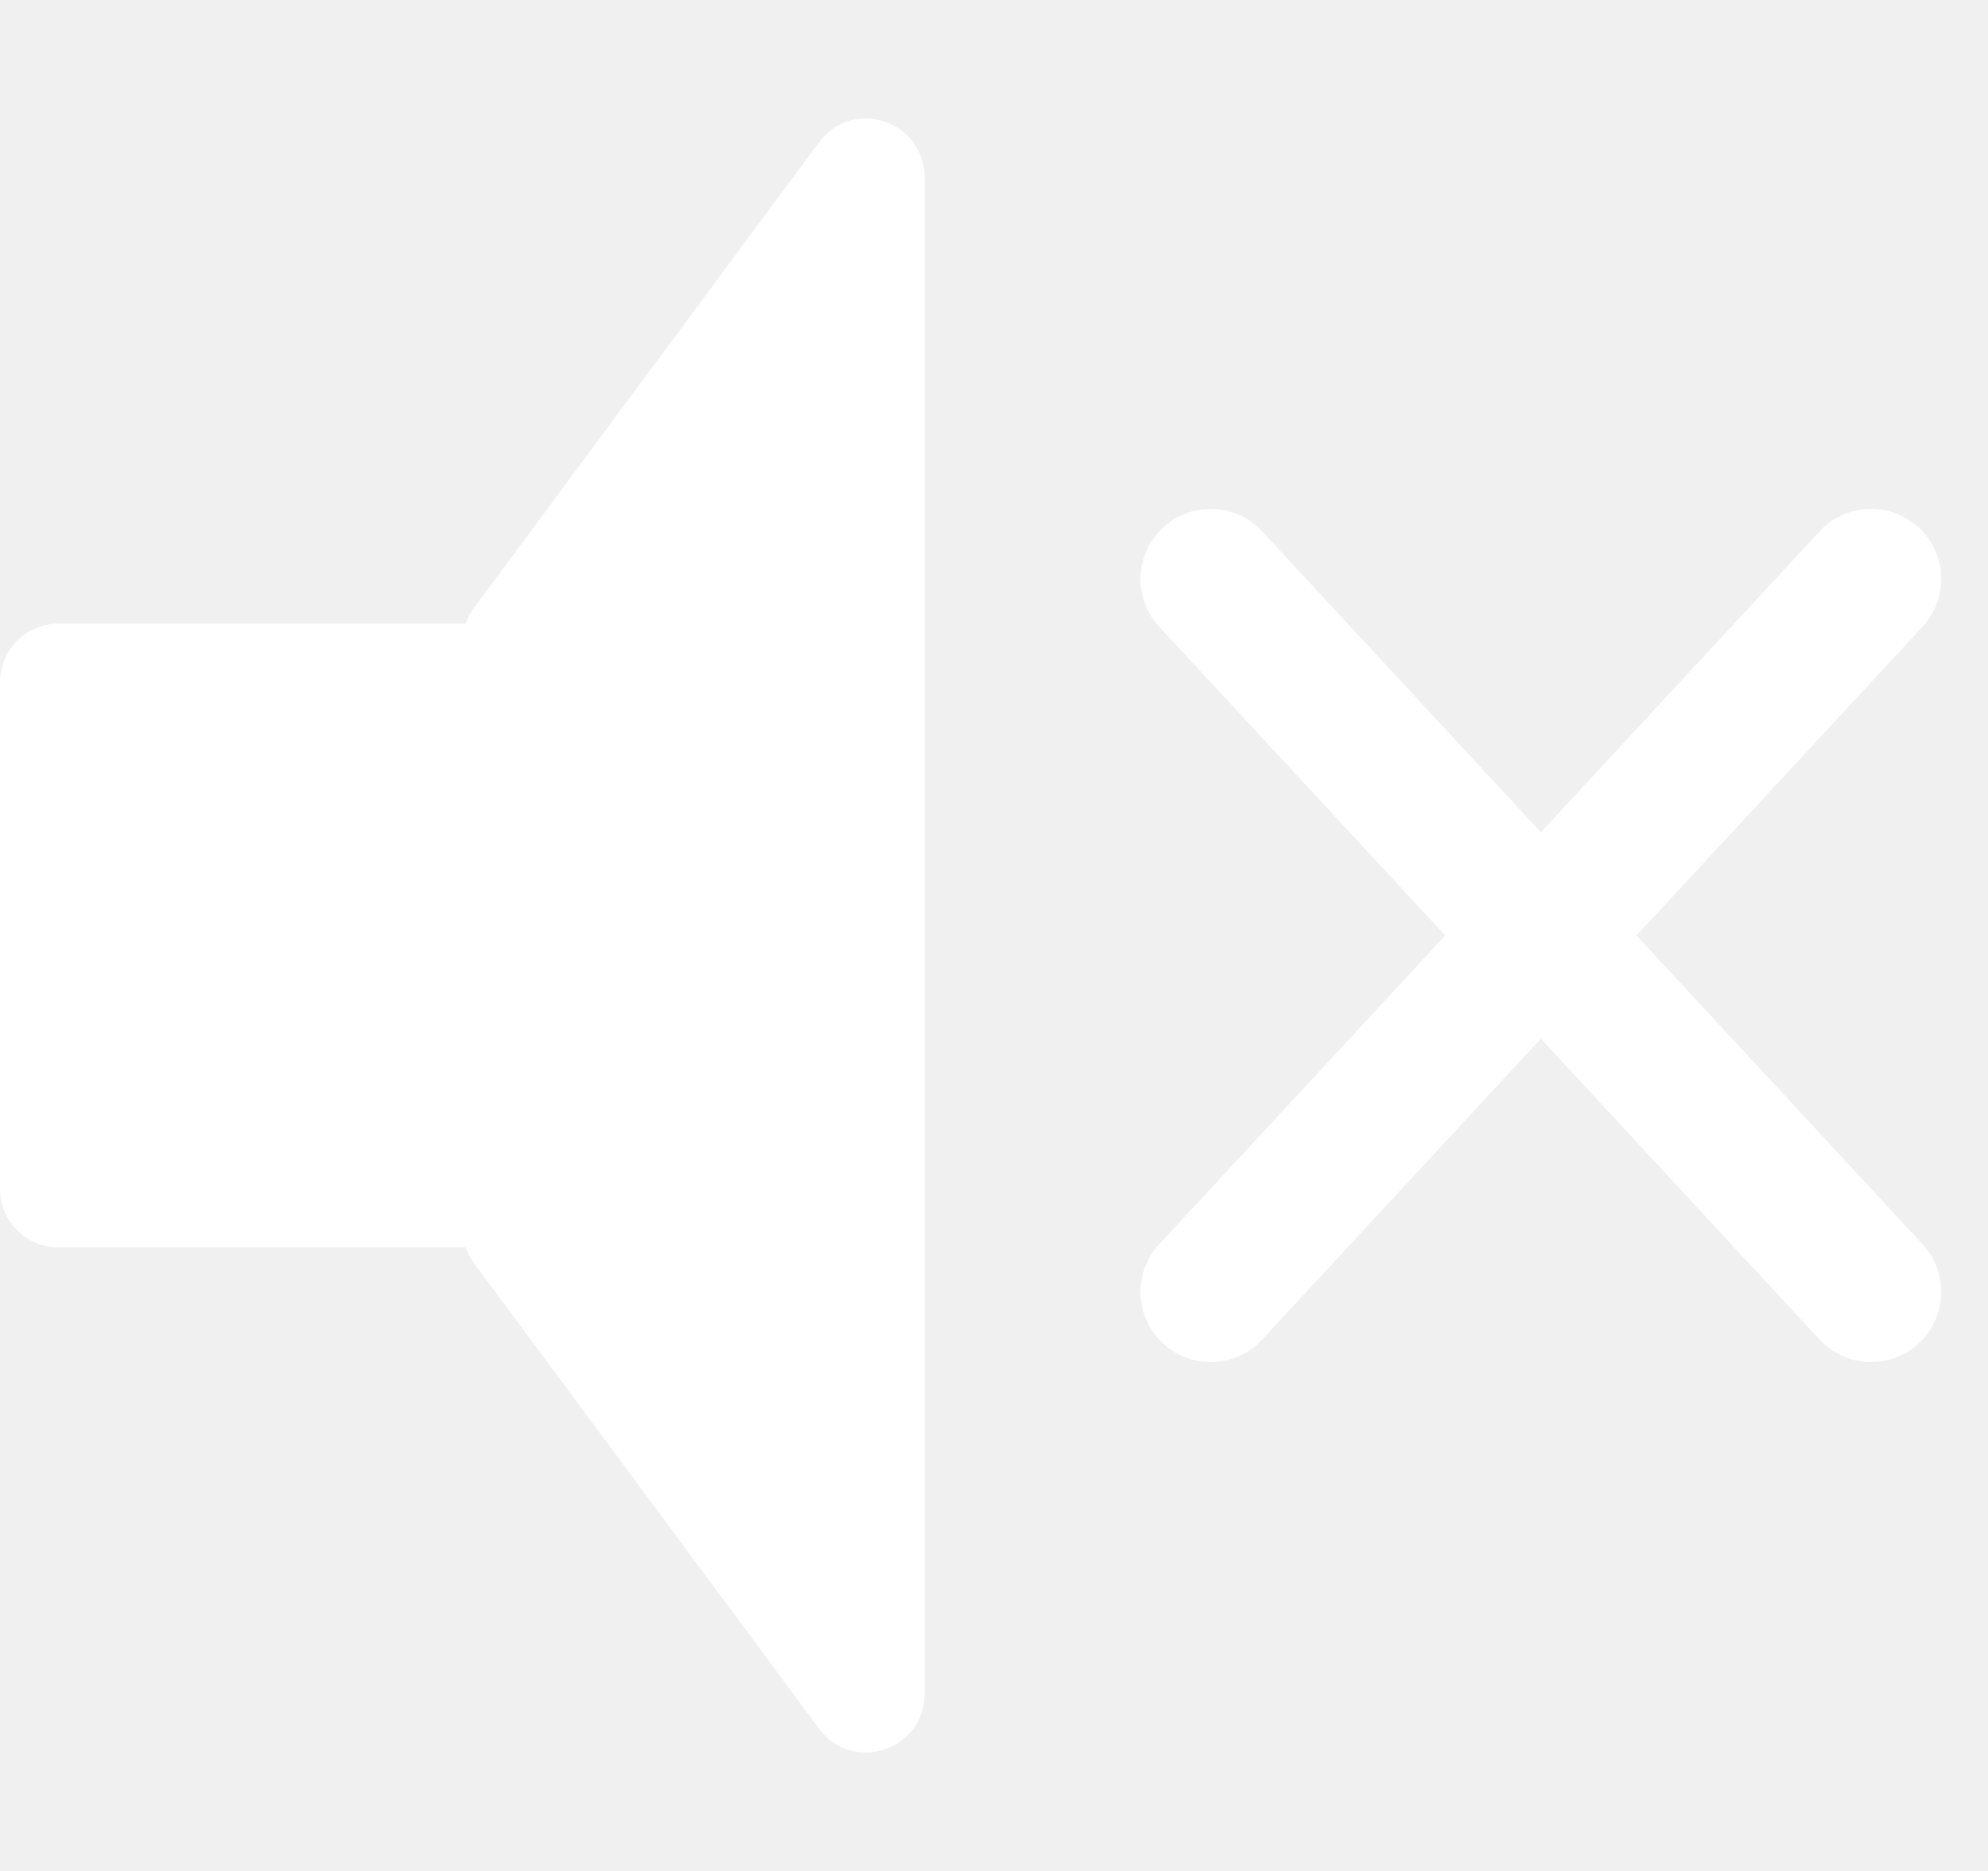
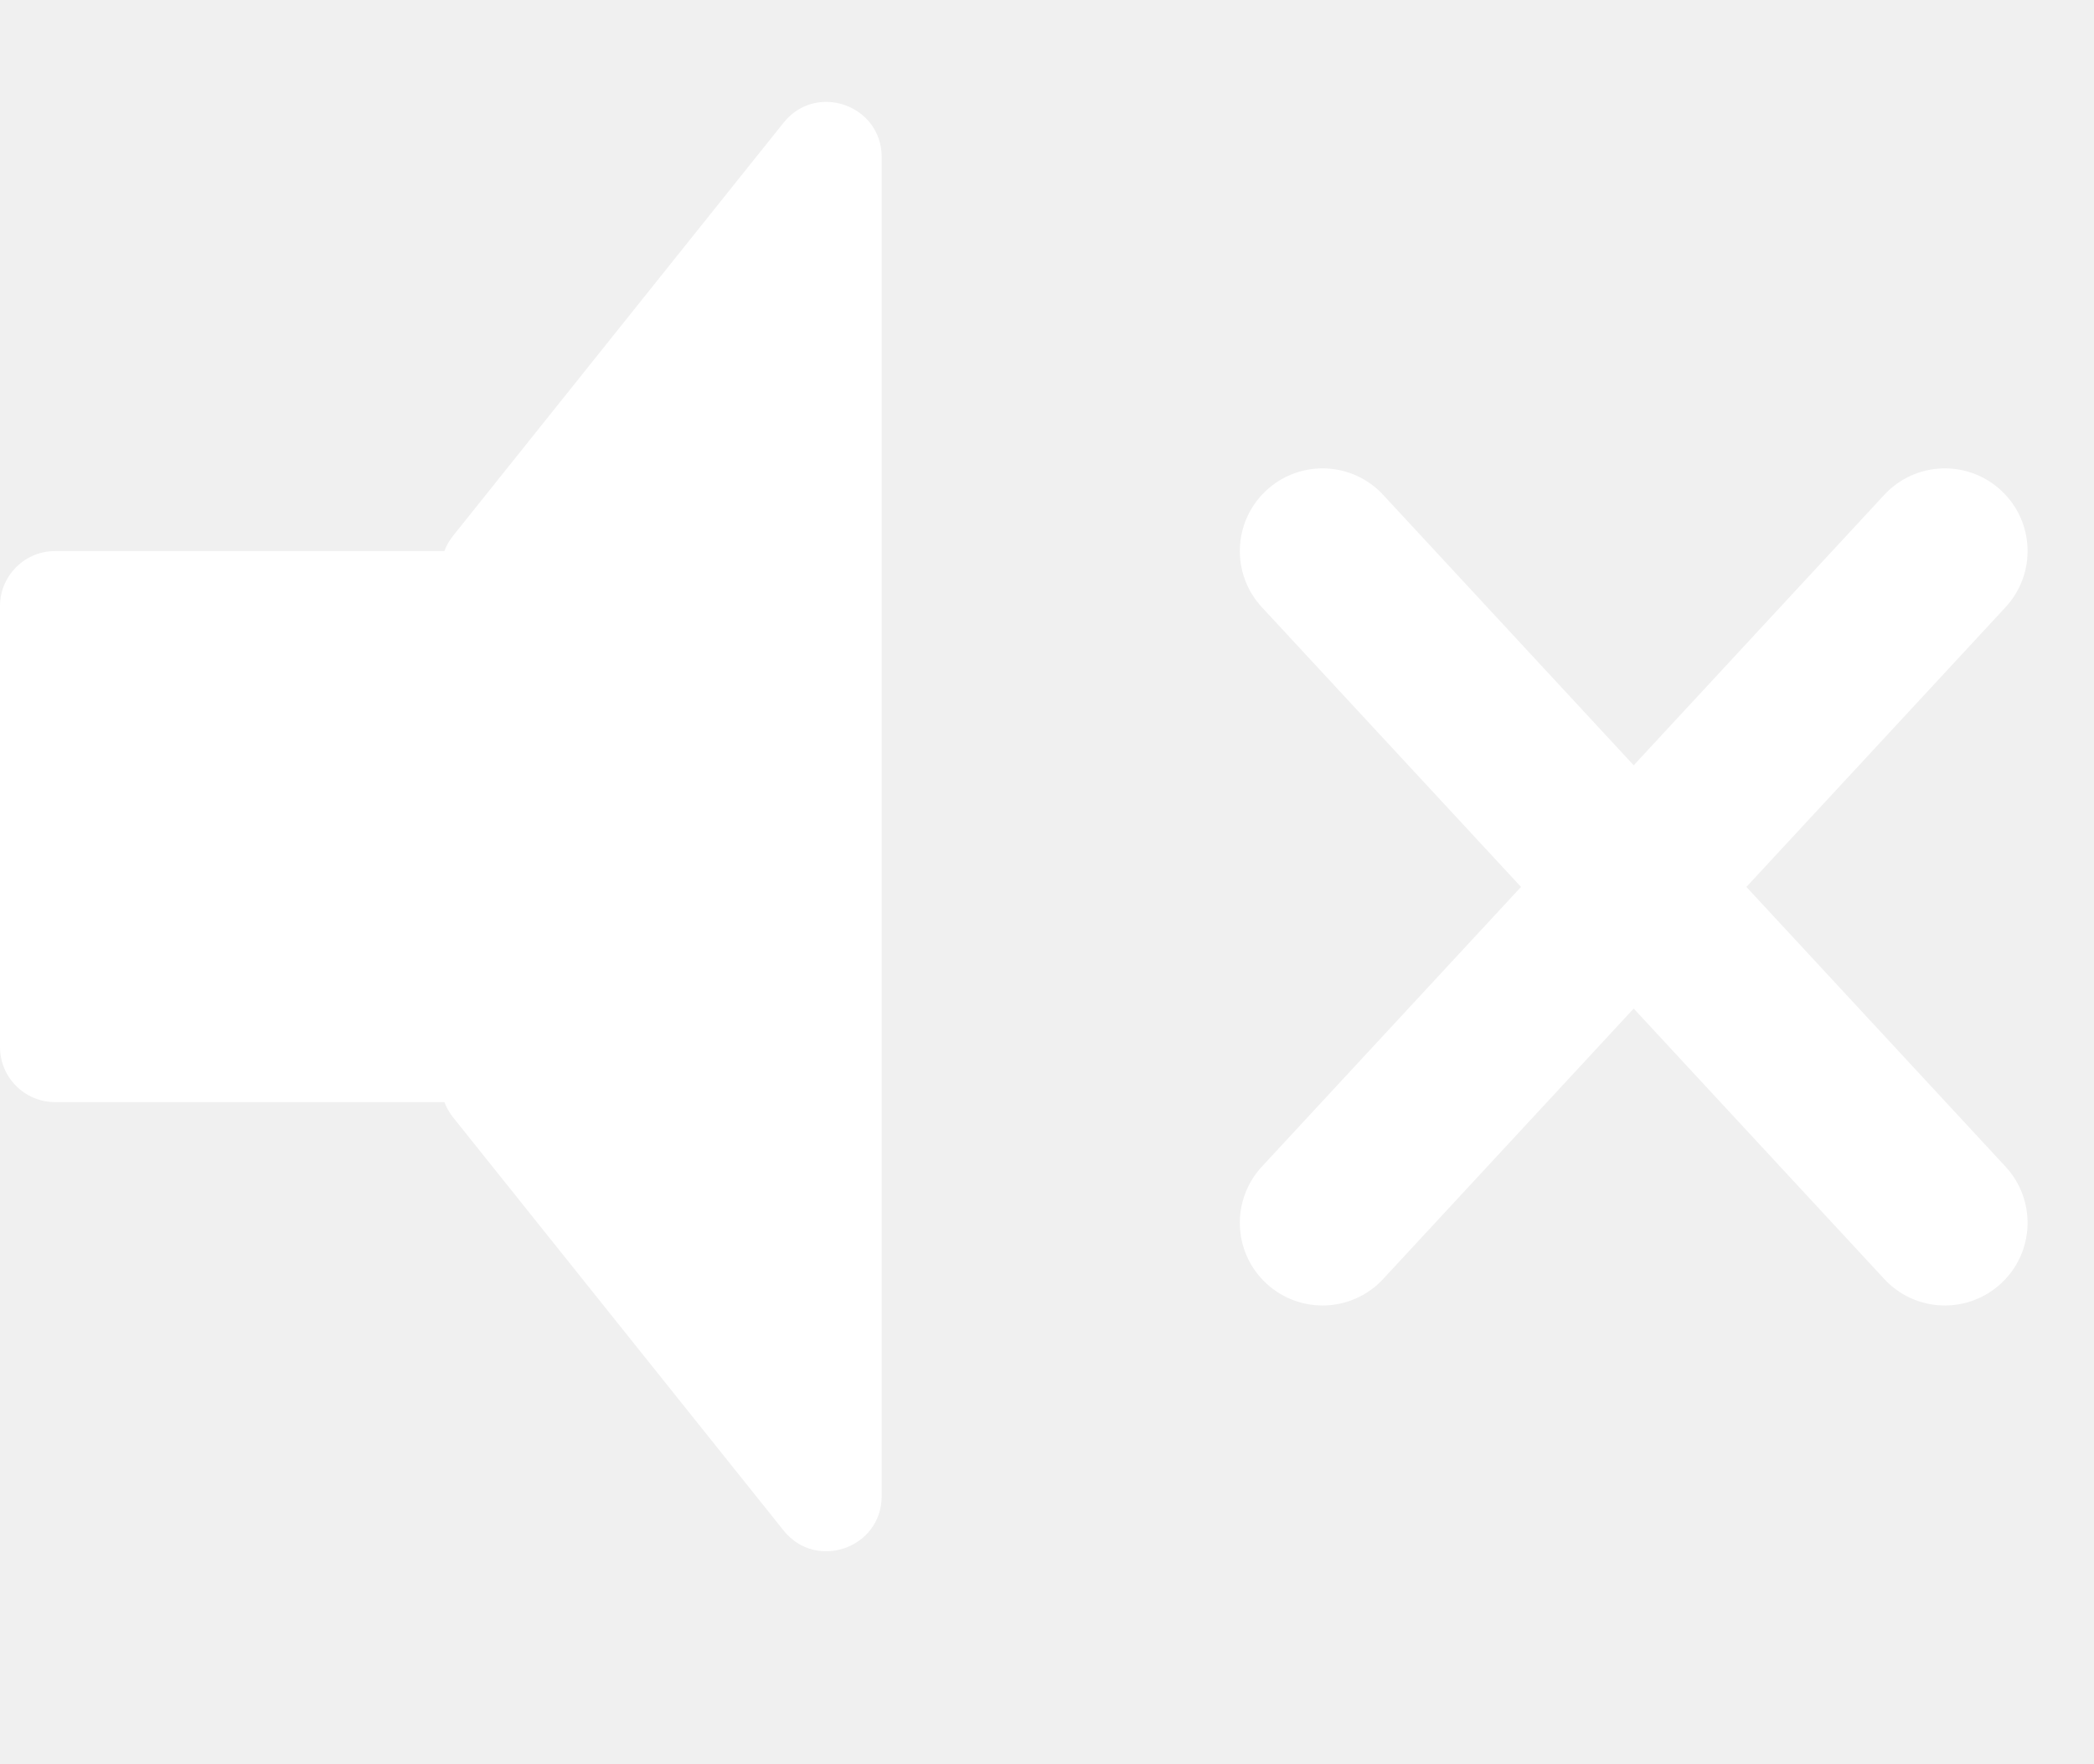
- <svg xmlns="http://www.w3.org/2000/svg" width="17" height="16" viewBox="0 0 17 16" fill="none">
-   <path d="M10.353 4.952L16 11.048" stroke="white" stroke-width="1.2" stroke-linecap="round" stroke-linejoin="round" />
-   <path d="M16 4.952L10.353 11.048" stroke="white" stroke-width="1.2" stroke-linecap="round" stroke-linejoin="round" />
-   <path d="M0 10.167V5.833C0 5.557 0.224 5.333 0.5 5.333H4.771C5.047 5.333 5.271 5.557 5.271 5.833V10.167C5.271 10.443 5.047 10.667 4.771 10.667H0.5C0.224 10.667 0 10.443 0 10.167Z" fill="white" />
-   <path d="M7.004 1.217L4.051 5.201C3.987 5.287 3.953 5.391 3.953 5.498V10.502C3.953 10.609 3.987 10.713 4.051 10.799L7.004 14.783C7.291 15.171 7.906 14.968 7.906 14.486V1.514C7.906 1.032 7.291 0.829 7.004 1.217Z" fill="white" />
+ <svg xmlns="http://www.w3.org/2000/svg" width="19" height="16" viewBox="0 0 19 16" fill="none">
+   <path d="M12.55 4.49C12.269 4.186 11.794 4.168 11.49 4.45C11.186 4.731 11.168 5.206 11.45 5.51L12.55 4.49ZM17.097 11.605C17.378 11.909 17.853 11.927 18.157 11.645C18.461 11.364 18.479 10.889 18.197 10.585L17.097 11.605ZM18.197 5.51C18.479 5.206 18.461 4.731 18.157 4.45C17.853 4.168 17.378 4.186 17.097 4.49L18.197 5.51ZM11.45 10.585C11.168 10.889 11.186 11.364 11.49 11.645C11.794 11.927 12.269 11.909 12.55 11.605L11.45 10.585ZM11.45 5.51L17.097 11.605L18.197 10.585L12.55 4.49L11.45 5.51ZM17.097 4.49L11.45 10.585L12.55 11.605L18.197 5.51L17.097 4.49Z" fill="white" />
+   <path d="M0 9.5V5.5C0 5.224 0.224 5 0.5 5H4.833C5.109 5 5.333 5.224 5.333 5.5V9.5C5.333 9.776 5.109 10 4.833 10H0.5C0.224 10 0 9.776 0 9.5Z" fill="white" />
+   <path d="M7.11 1.113L4.11 4.863C4.039 4.952 4 5.062 4 5.175V9.825C4 9.938 4.039 10.048 4.11 10.137L7.11 13.887C7.405 14.256 8 14.047 8 13.575V1.425C8 0.953 7.405 0.744 7.11 1.113Z" fill="white" />
</svg>
